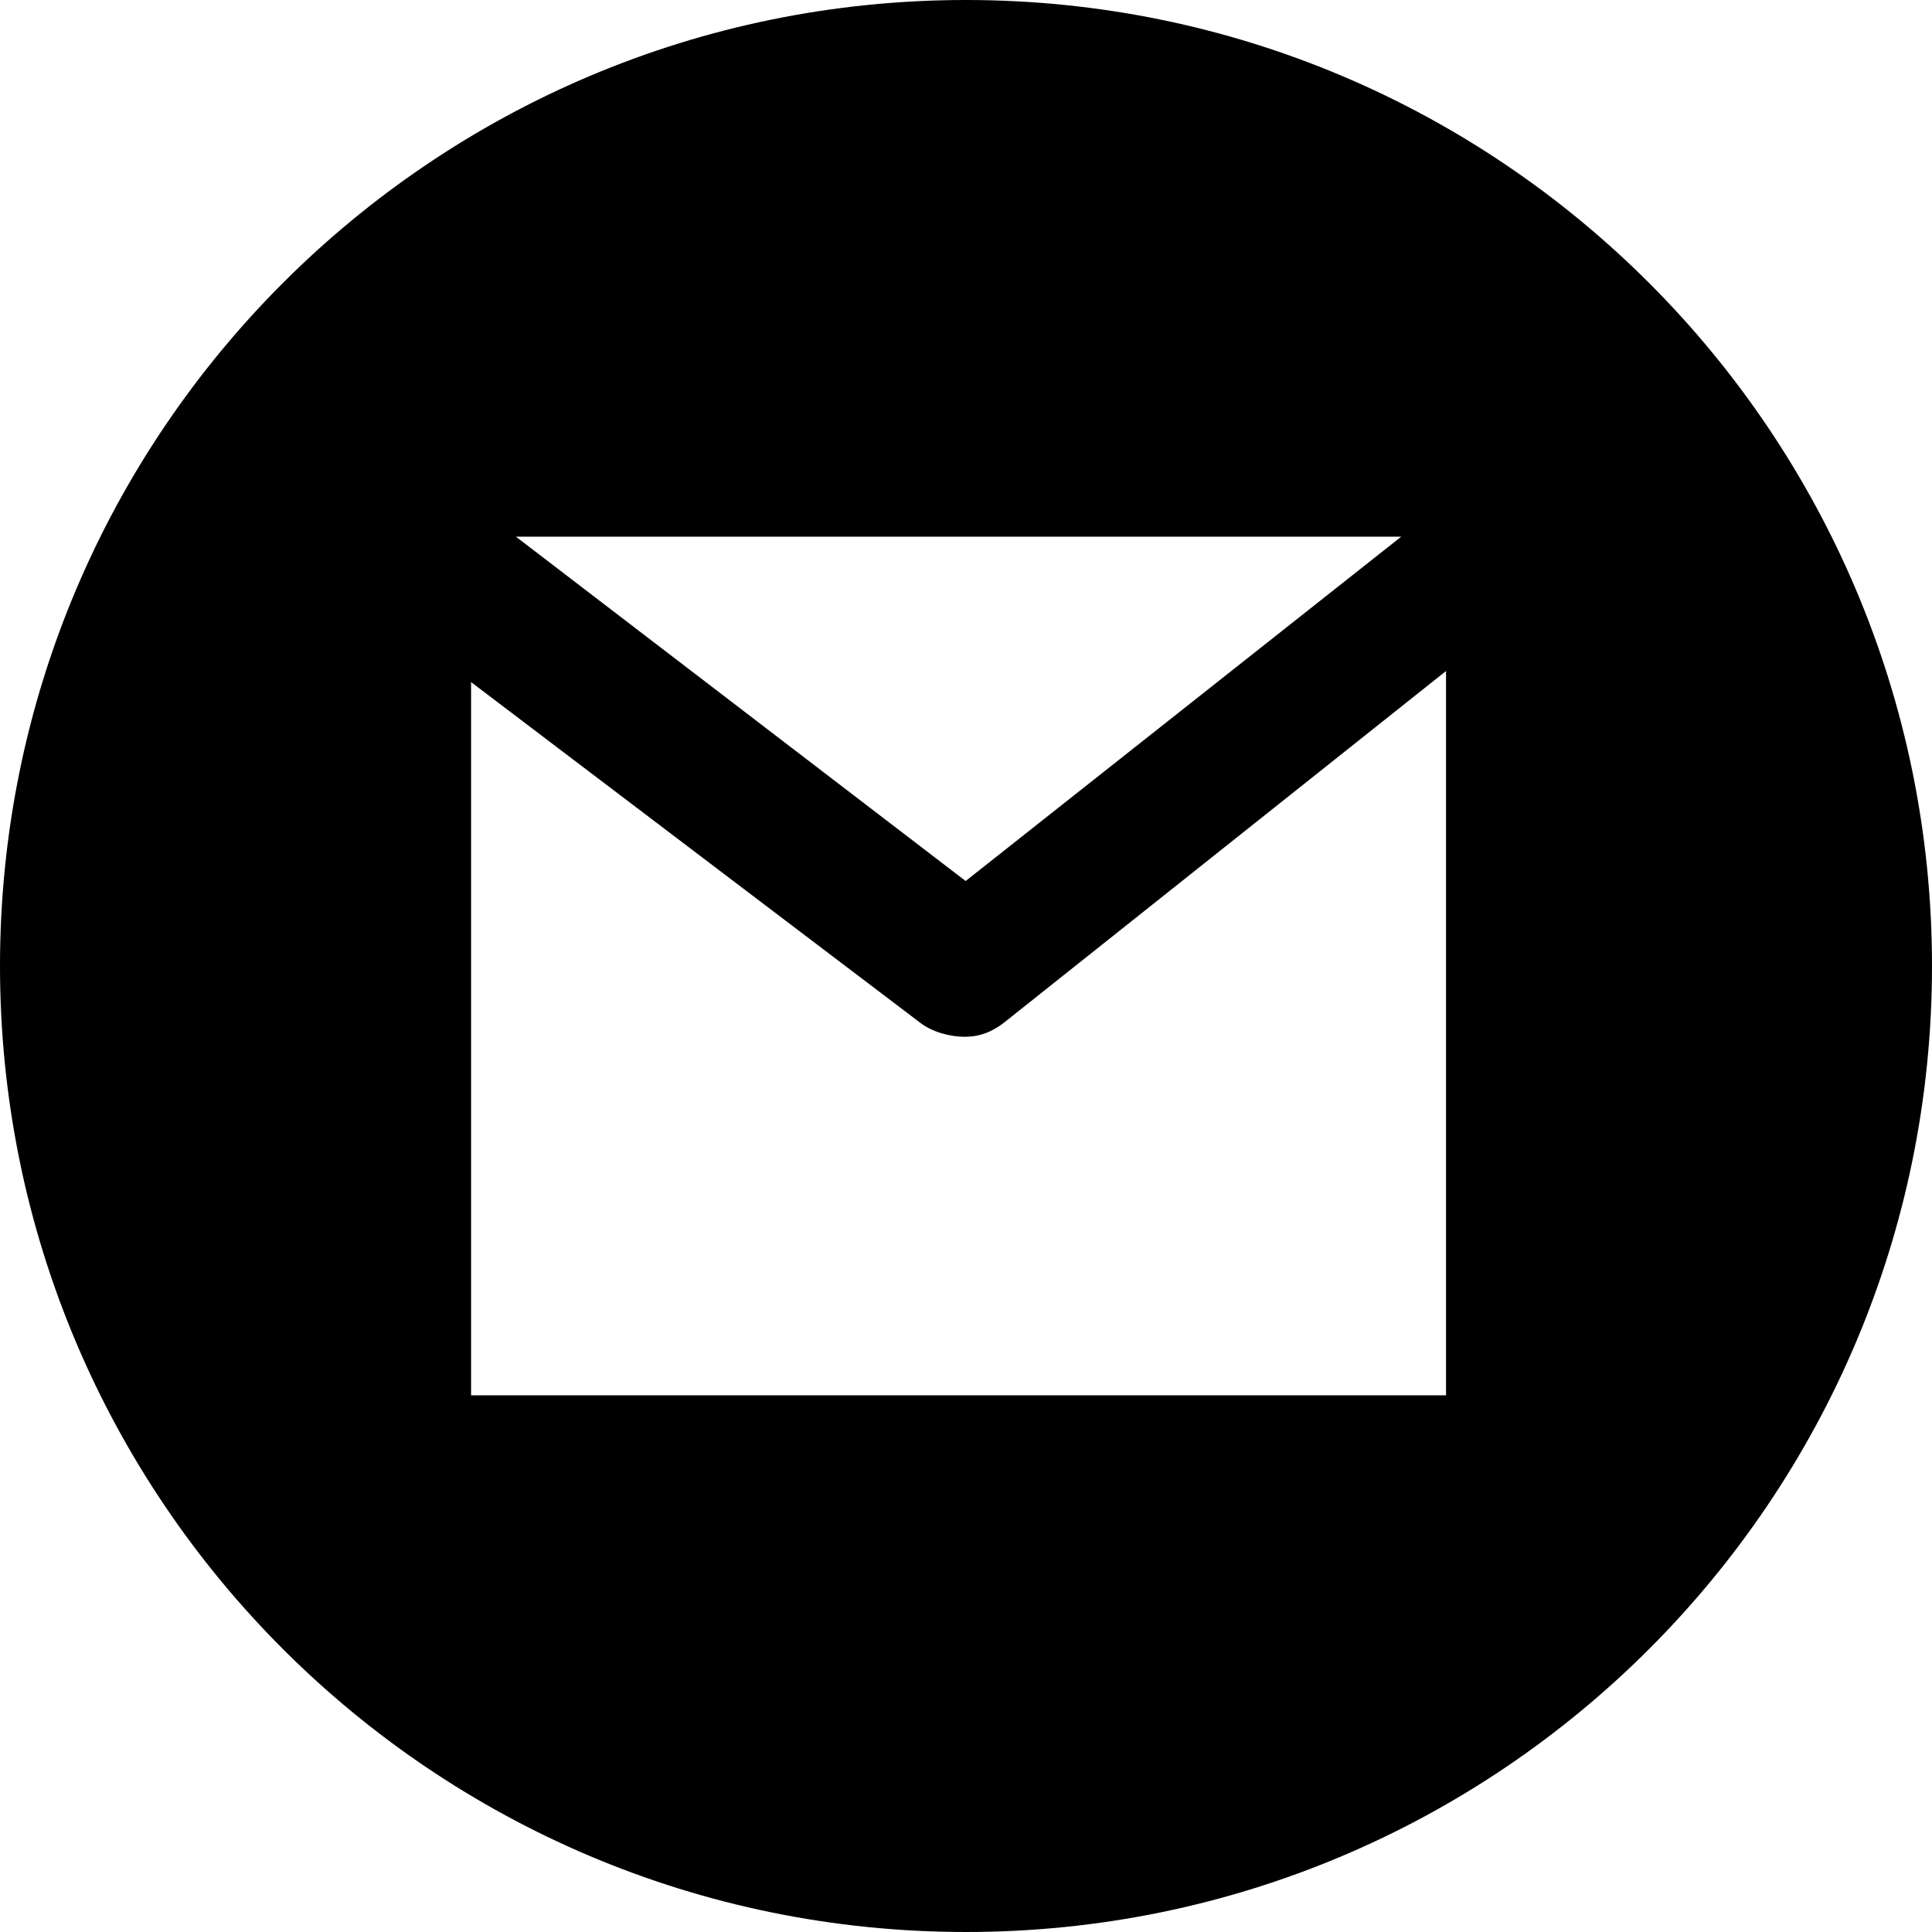
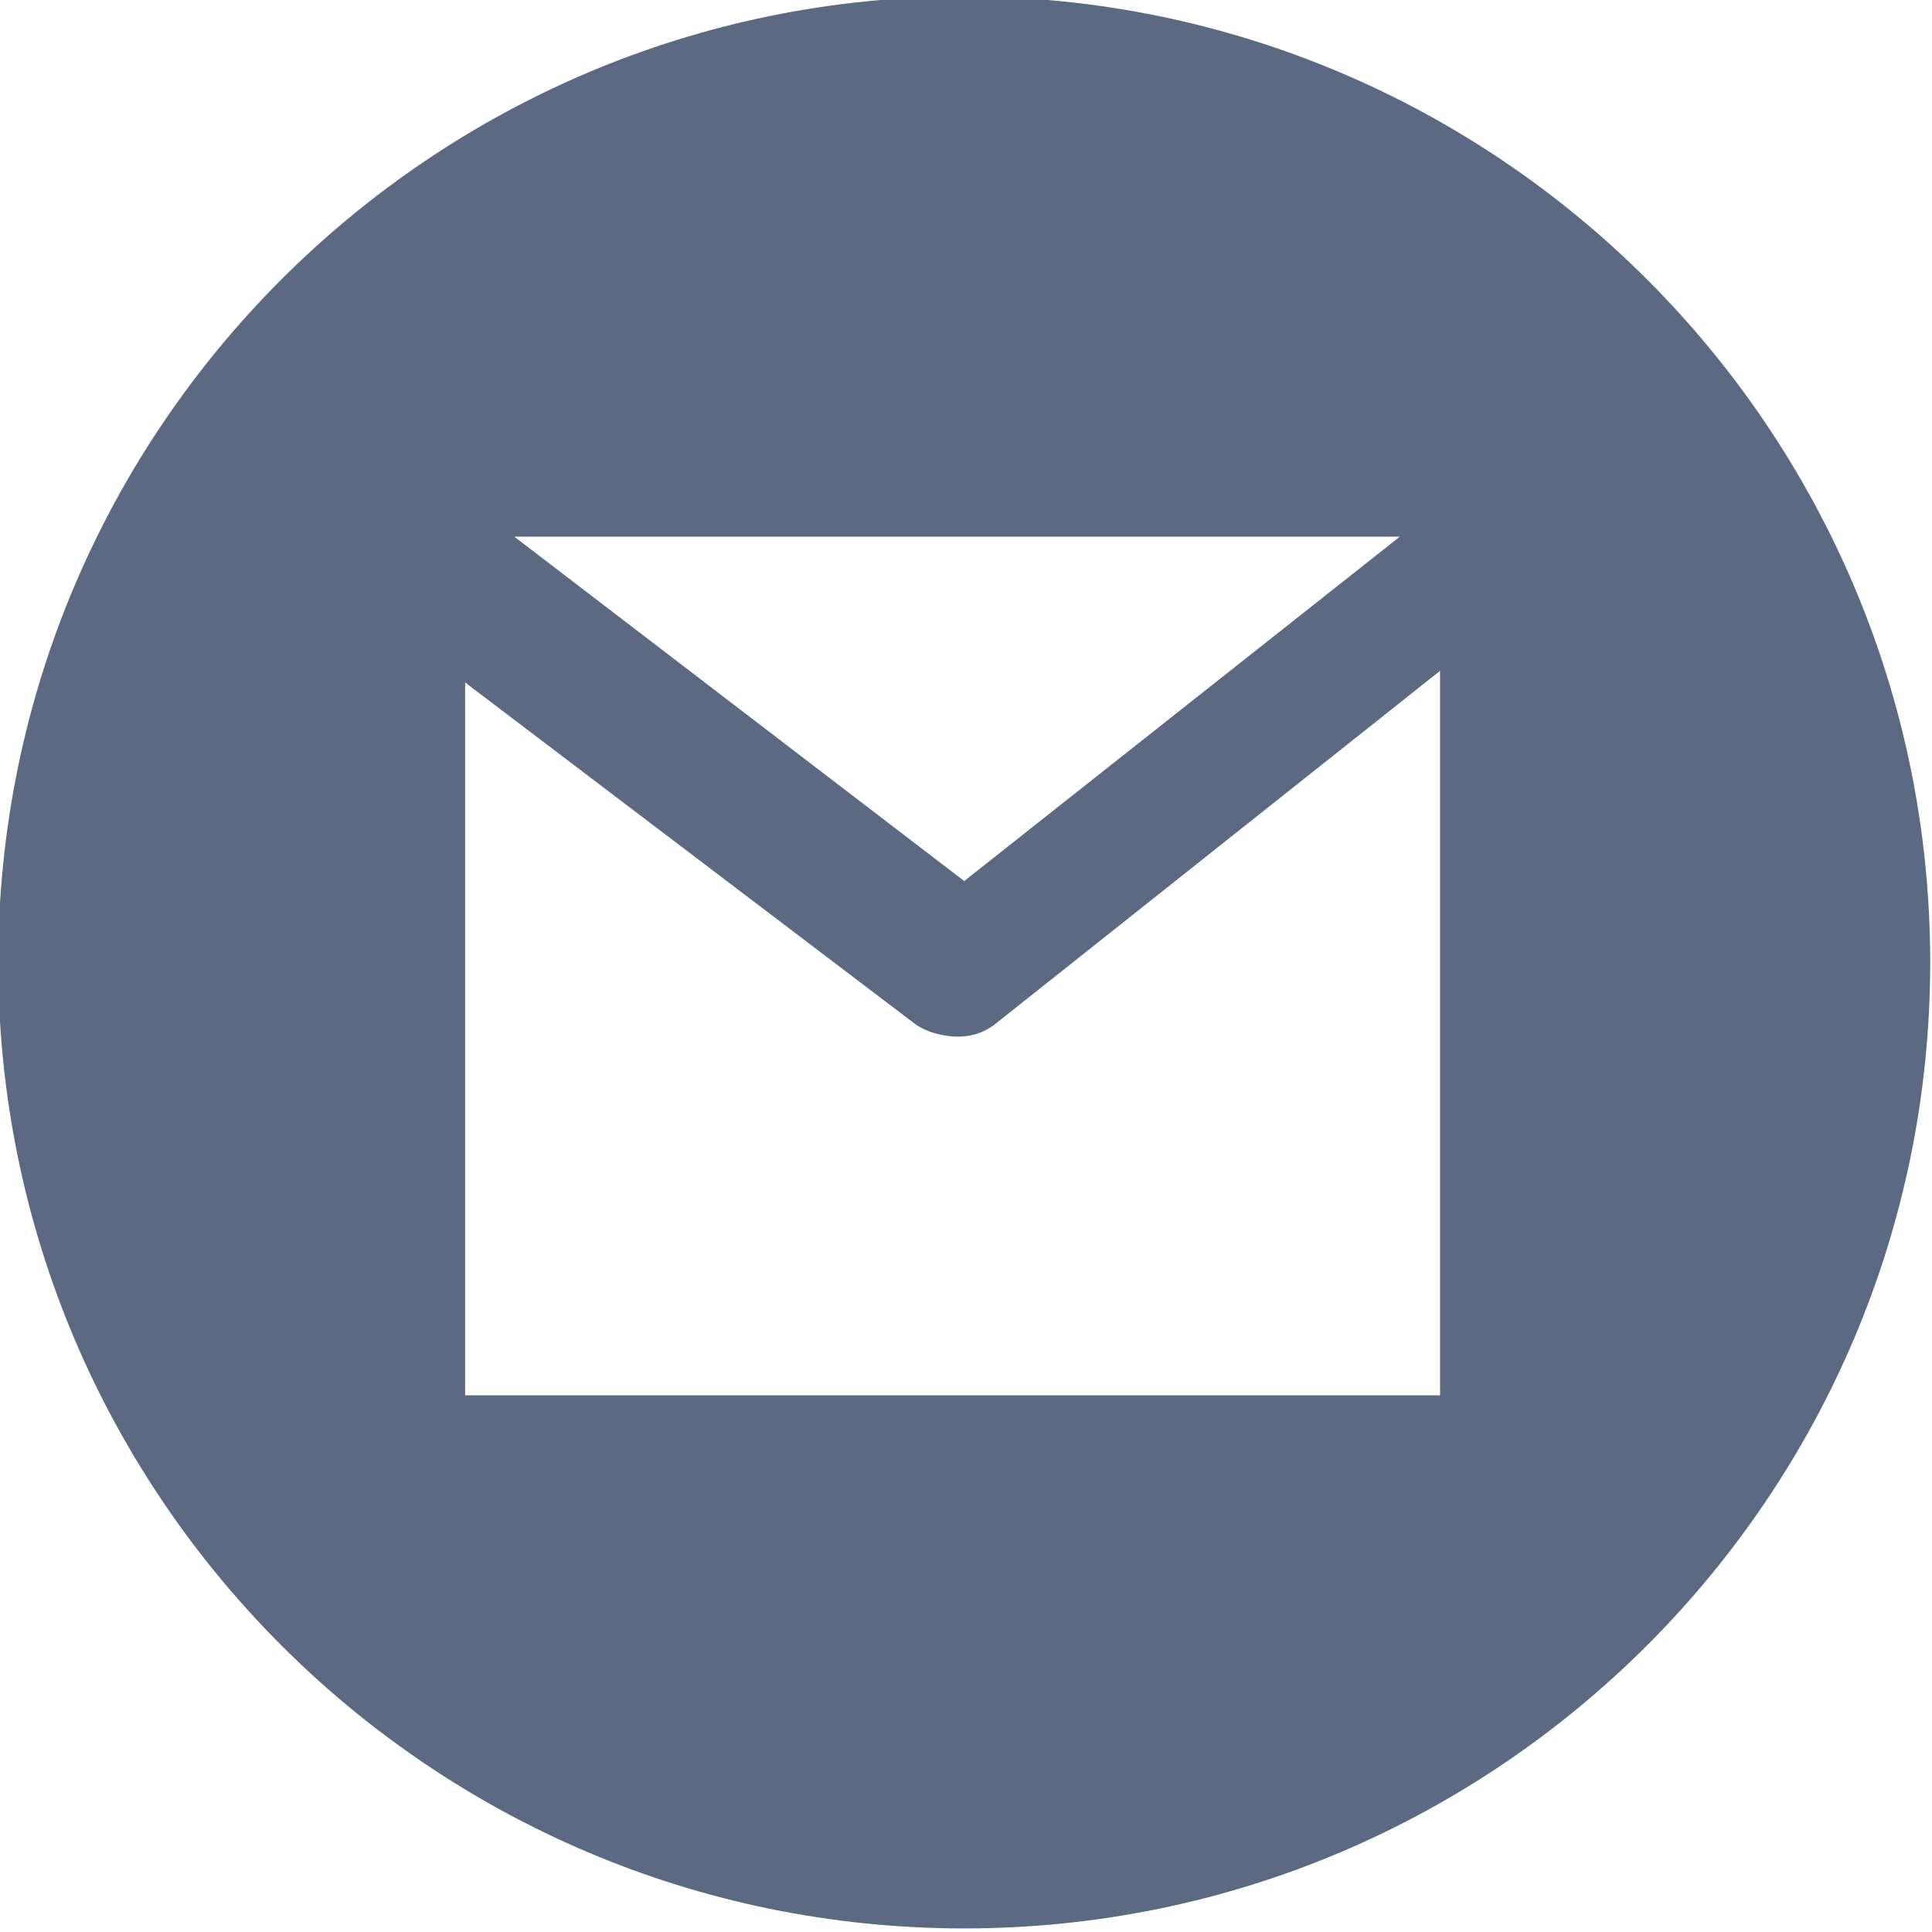
- <svg xmlns="http://www.w3.org/2000/svg" version="1.1" id="Capa_1" x="0px" y="0px" viewBox="0 0 216 216" style="enable-background:new 0 0 216 216;" xml:space="preserve">
-   <path d="M108,0C48.353,0,0,48.353,0,108s48.353,108,108,108s108-48.353,108-108S167.647,0,108,0z M156.657,60L107.96,98.498  L57.679,60H156.657z M161.667,156h-109V76.259l50.244,38.11c1.347,1.03,3.34,1.545,4.947,1.545c1.645,0,3.073-0.54,4.435-1.616  l49.374-39.276V156z" />
-   <g>
+ <svg xmlns="http://www.w3.org/2000/svg" version="1.1" x="0px" y="0px" viewBox="0 0 216 216" style="enable-background:new 0 0 216 216;" xml:space="preserve">
+   <style type="text/css">
+ 	.st0{fill:#5B6982;}
+ </style>
+   <g id="Layer_1">
</g>
-   <g>
- </g>
-   <g>
- </g>
-   <g>
- </g>
-   <g>
- </g>
-   <g>
- </g>
-   <g>
- </g>
-   <g>
- </g>
-   <g>
- </g>
-   <g>
- </g>
-   <g>
- </g>
-   <g>
- </g>
-   <g>
- </g>
-   <g>
- </g>
-   <g>
- </g>
+   <g id="Layer_2">
+     <g>
+       <path class="st0" d="M107.8-0.4c-59.6,0-108,48.4-108,108s48.4,108,108,108s108-48.4,108-108S167.4-0.4,107.8-0.4z M156.5,60    l-48.7,38.5L57.5,60H156.5z M161,156H52V76.3l50.2,38.1c1.3,1,3.3,1.5,4.9,1.5c1.6,0,3.1-0.5,4.4-1.6L161,75V156z" />
+       <g>
+ 		</g>
+       <g>
+ 		</g>
+       <g>
+ 		</g>
+       <g>
+ 		</g>
+       <g>
+ 		</g>
+       <g>
+ 		</g>
+       <g>
+ 		</g>
+       <g>
+ 		</g>
+       <g>
+ 		</g>
+       <g>
+ 		</g>
+       <g>
+ 		</g>
+       <g>
+ 		</g>
+       <g>
+ 		</g>
+       <g>
+ 		</g>
+       <g>
+ 		</g>
+     </g>
+   </g>
</svg>
